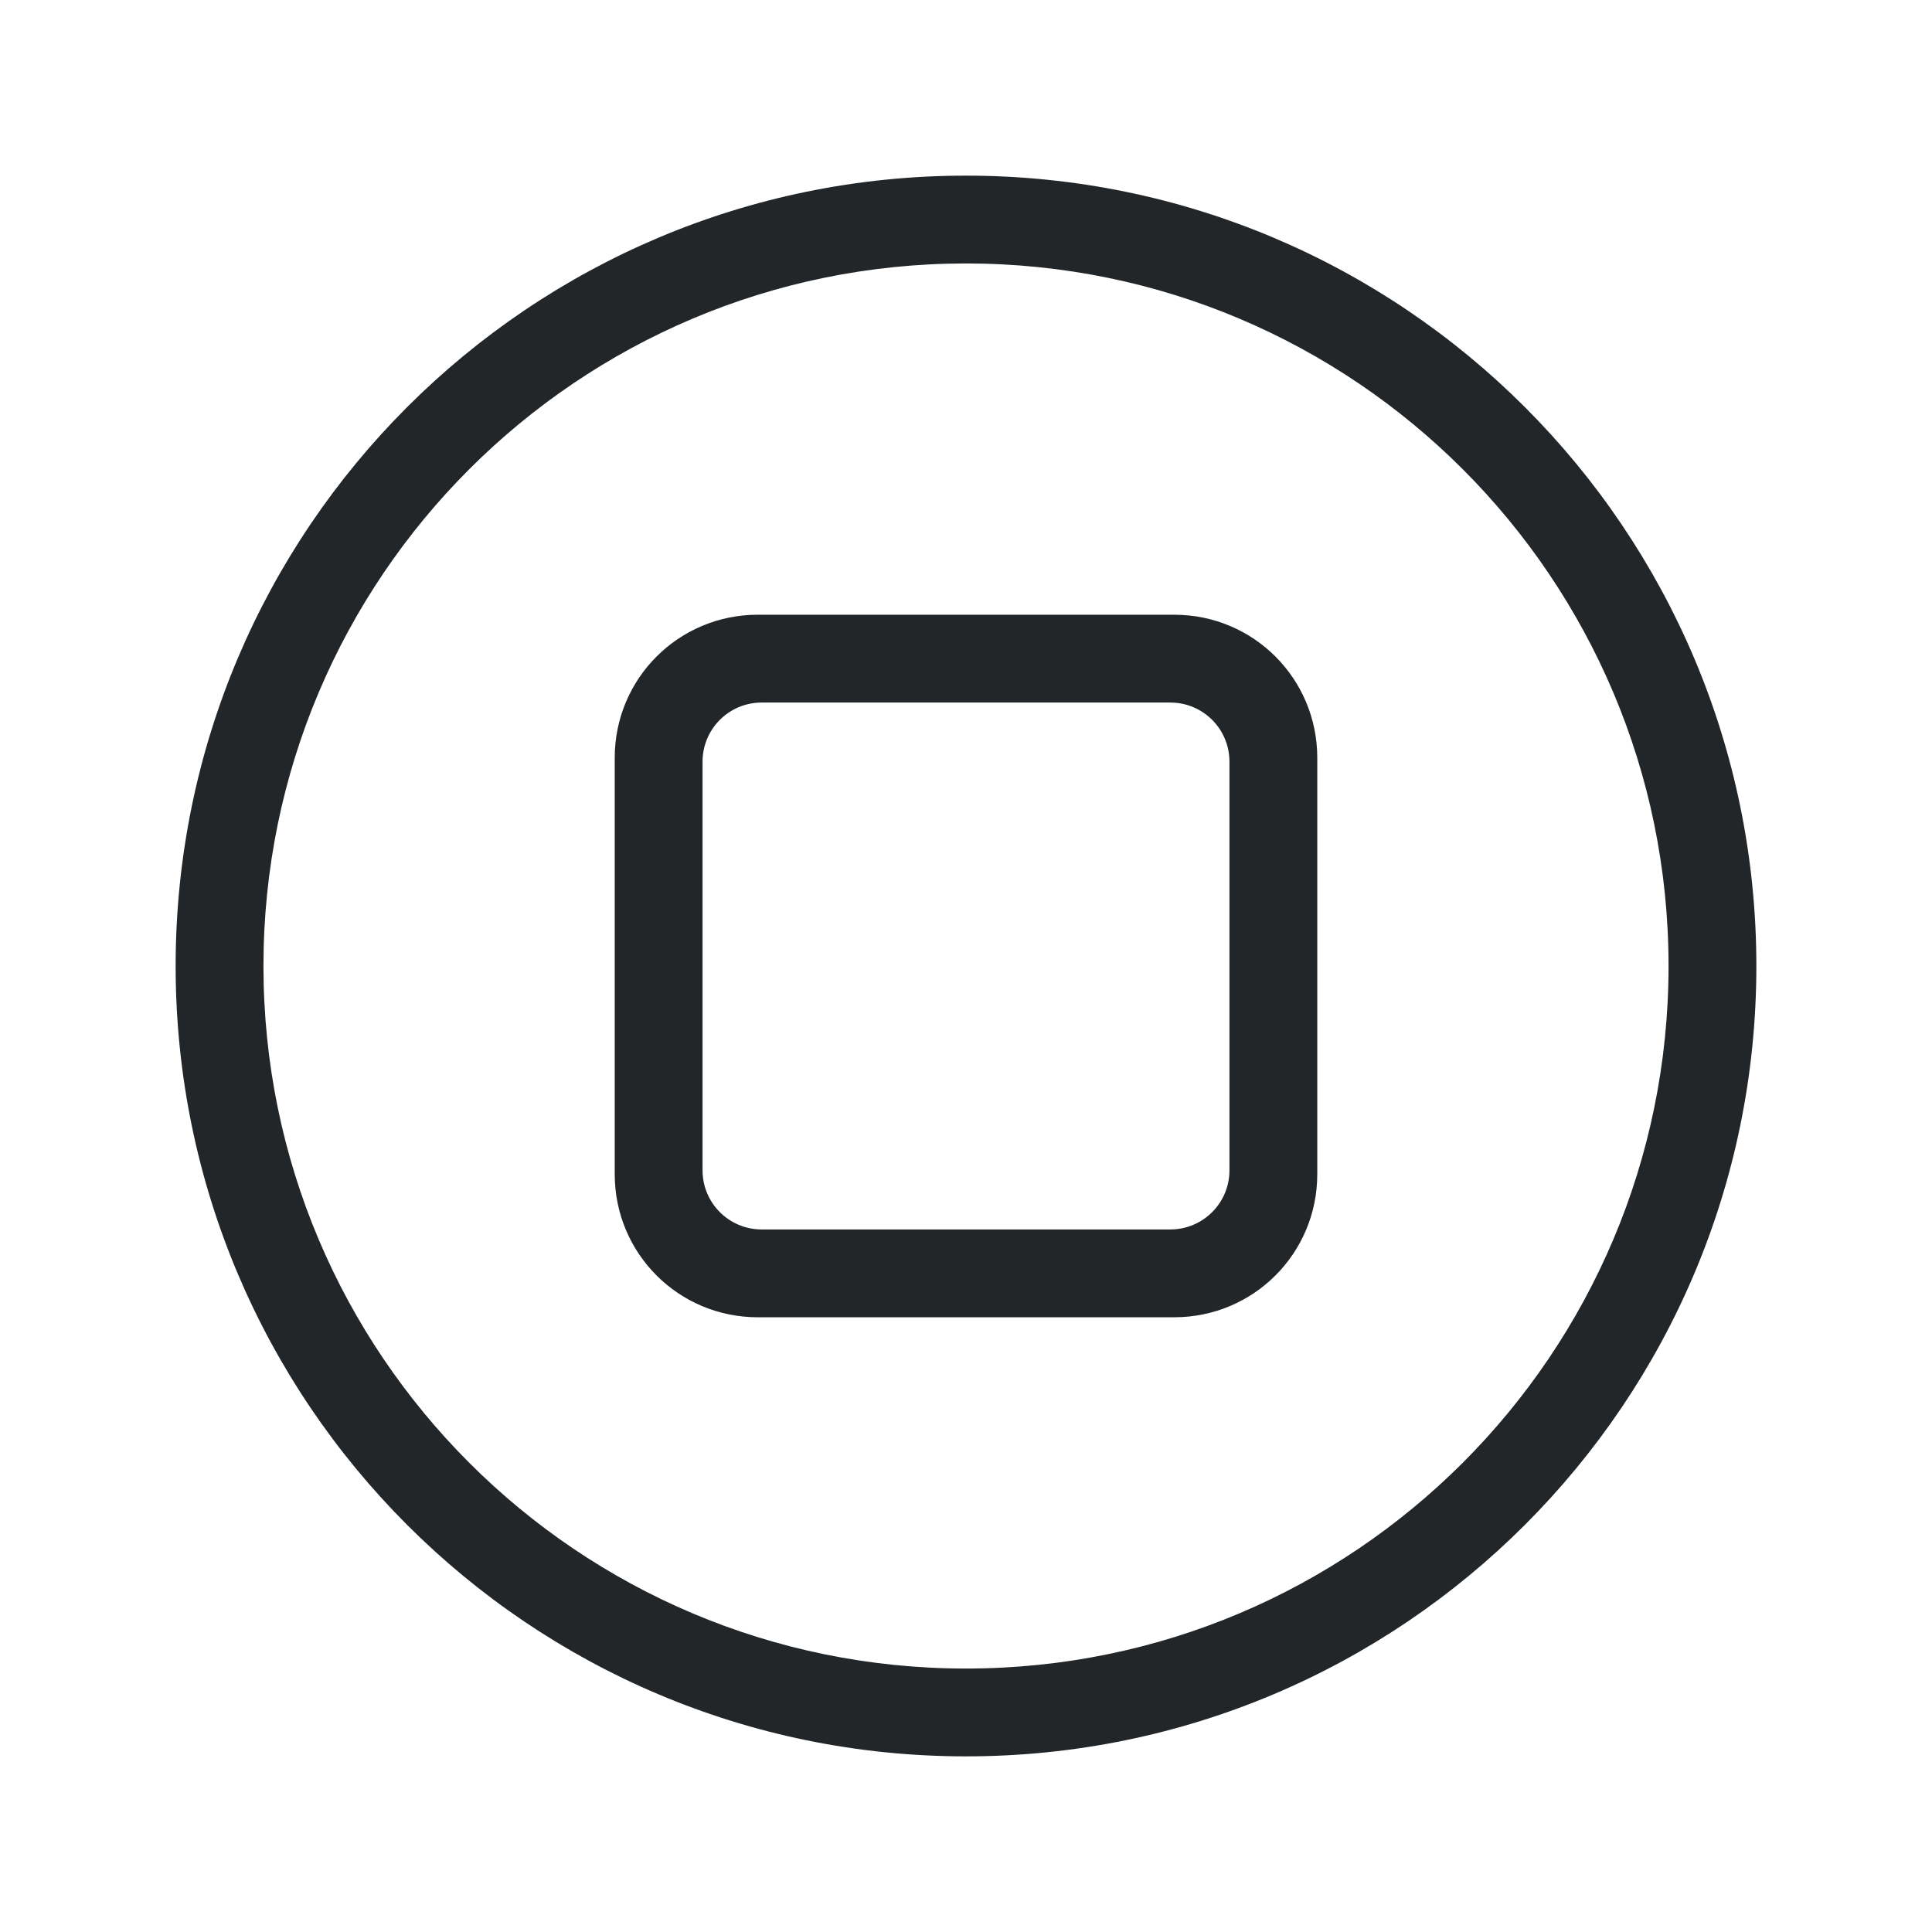
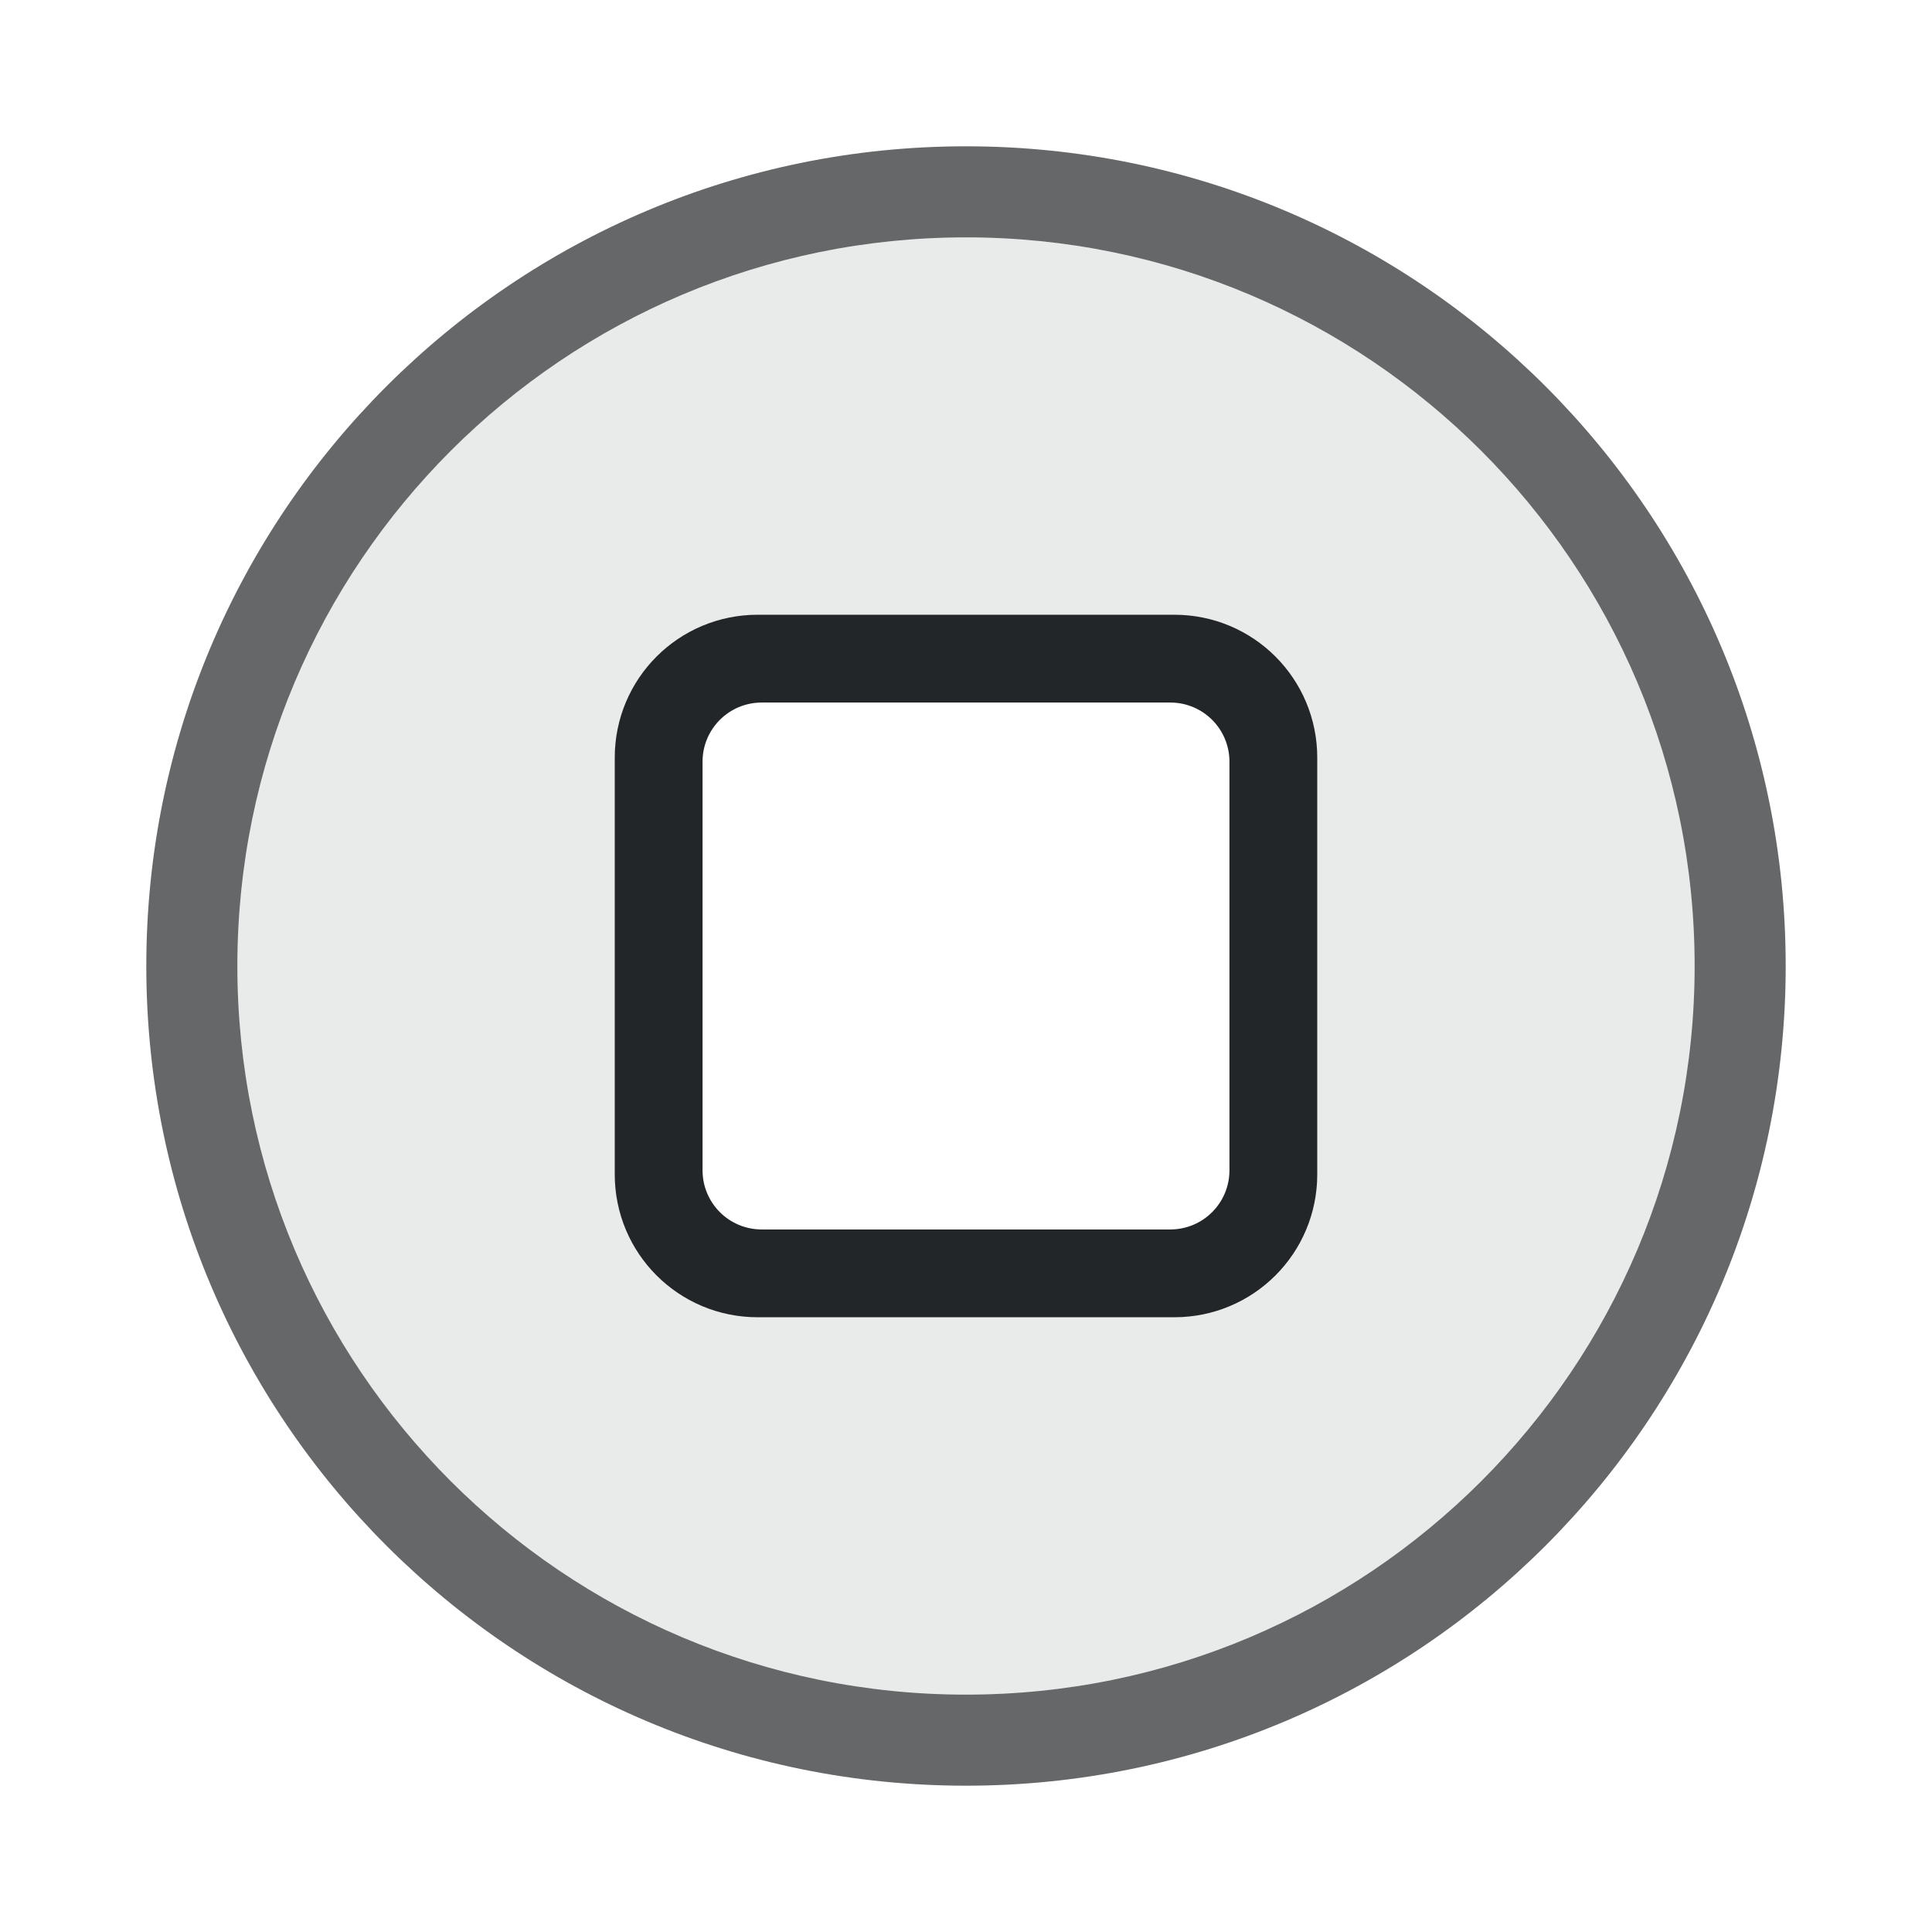
<svg xmlns="http://www.w3.org/2000/svg" height="22" width="22" version="1.1" id="svg1">
  <defs id="defs1">
    <style type="text/css" id="current-color-scheme">
            .ColorScheme-Text {
                color:#232629;
            }
        </style>
  </defs>
-   <path id="path1" style="fill:currentColor" class="ColorScheme-Text" d="M 11 2 C 6.029 2 2 6.029 2 11 C 2 15.971 6.029 20 11 20 C 15.971 20 20 15.971 20 11 C 20 6.029 15.971 2 11 2 z M 11 3 C 15.418 3 19 6.582 19 11 C 19 15.418 15.418 19 11 19 C 6.582 19 3 15.418 3 11 C 3 6.582 6.582 3 11 3 z M 8.629 7 C 7.727 7 7 7.727 7 8.629 L 7 13.371 C 7 14.273 7.727 15 8.629 15 L 13.371 15 C 14.273 15 15 14.273 15 13.371 L 15 8.629 C 15 7.727 14.273 7 13.371 7 L 8.629 7 z M 8.674 8 L 13.326 8 C 13.699 8 14 8.301 14 8.674 L 14 13.326 C 14 13.699 13.699 14 13.326 14 L 8.674 14 C 8.301 14 8 13.699 8 13.326 L 8 8.674 C 8 8.301 8.301 8 8.674 8 z " />
+   <path id="path2" style="opacity:0.1;fill:currentColor" class="ColorScheme-Text" d="m 11,2.703 c -4.582,0 -8.297,3.714 -8.297,8.297 0,4.582 3.714,8.297 8.297,8.297 4.582,0 8.297,-3.714 8.297,-8.297 C 19.297,6.418 15.582,2.703 11,2.703 Z M 8.629,7 H 13.371 C 14.273,7 15,7.727 15,8.629 V 13.371 C 15,14.273 14.273,15 13.371,15 H 8.629 C 7.727,15 7,14.273 7,13.371 V 8.629 C 7,7.727 7.727,7 8.629,7 Z" />
+   <path id="path1" style="fill:currentColor" class="ColorScheme-Text" d="M 8.629,7 C 7.727,7 7,7.727 7,8.629 V 13.371 C 7,14.273 7.727,15 8.629,15 H 13.371 C 14.273,15 15,14.273 15,13.371 V 8.629 C 15,7.727 14.273,7 13.371,7 Z m 0.045,1 H 13.326 C 13.699,8 14,8.301 14,8.674 V 13.326 C 14,13.699 13.699,14 13.326,14 H 8.674 C 8.301,14 8,13.699 8,13.326 V 8.674 C 8,8.301 8.301,8 8.674,8 Z" />
+   <path id="path3" style="opacity:0.7;fill:currentColor" class="ColorScheme-Text" d="m 11,1.666 c -5.155,0 -9.334,4.179 -9.334,9.334 0,5.155 4.179,9.334 9.334,9.334 5.155,0 9.334,-4.179 9.334,-9.334 0,-5.155 -4.179,-9.334 -9.334,-9.334 z m 0,1.037 c 4.582,0 8.297,3.715 8.297,8.297 0,4.582 -3.715,8.297 -8.297,8.297 C 6.418,19.297 2.703,15.582 2.703,11 2.703,6.418 6.418,2.703 11,2.703 Z" />
</svg>
